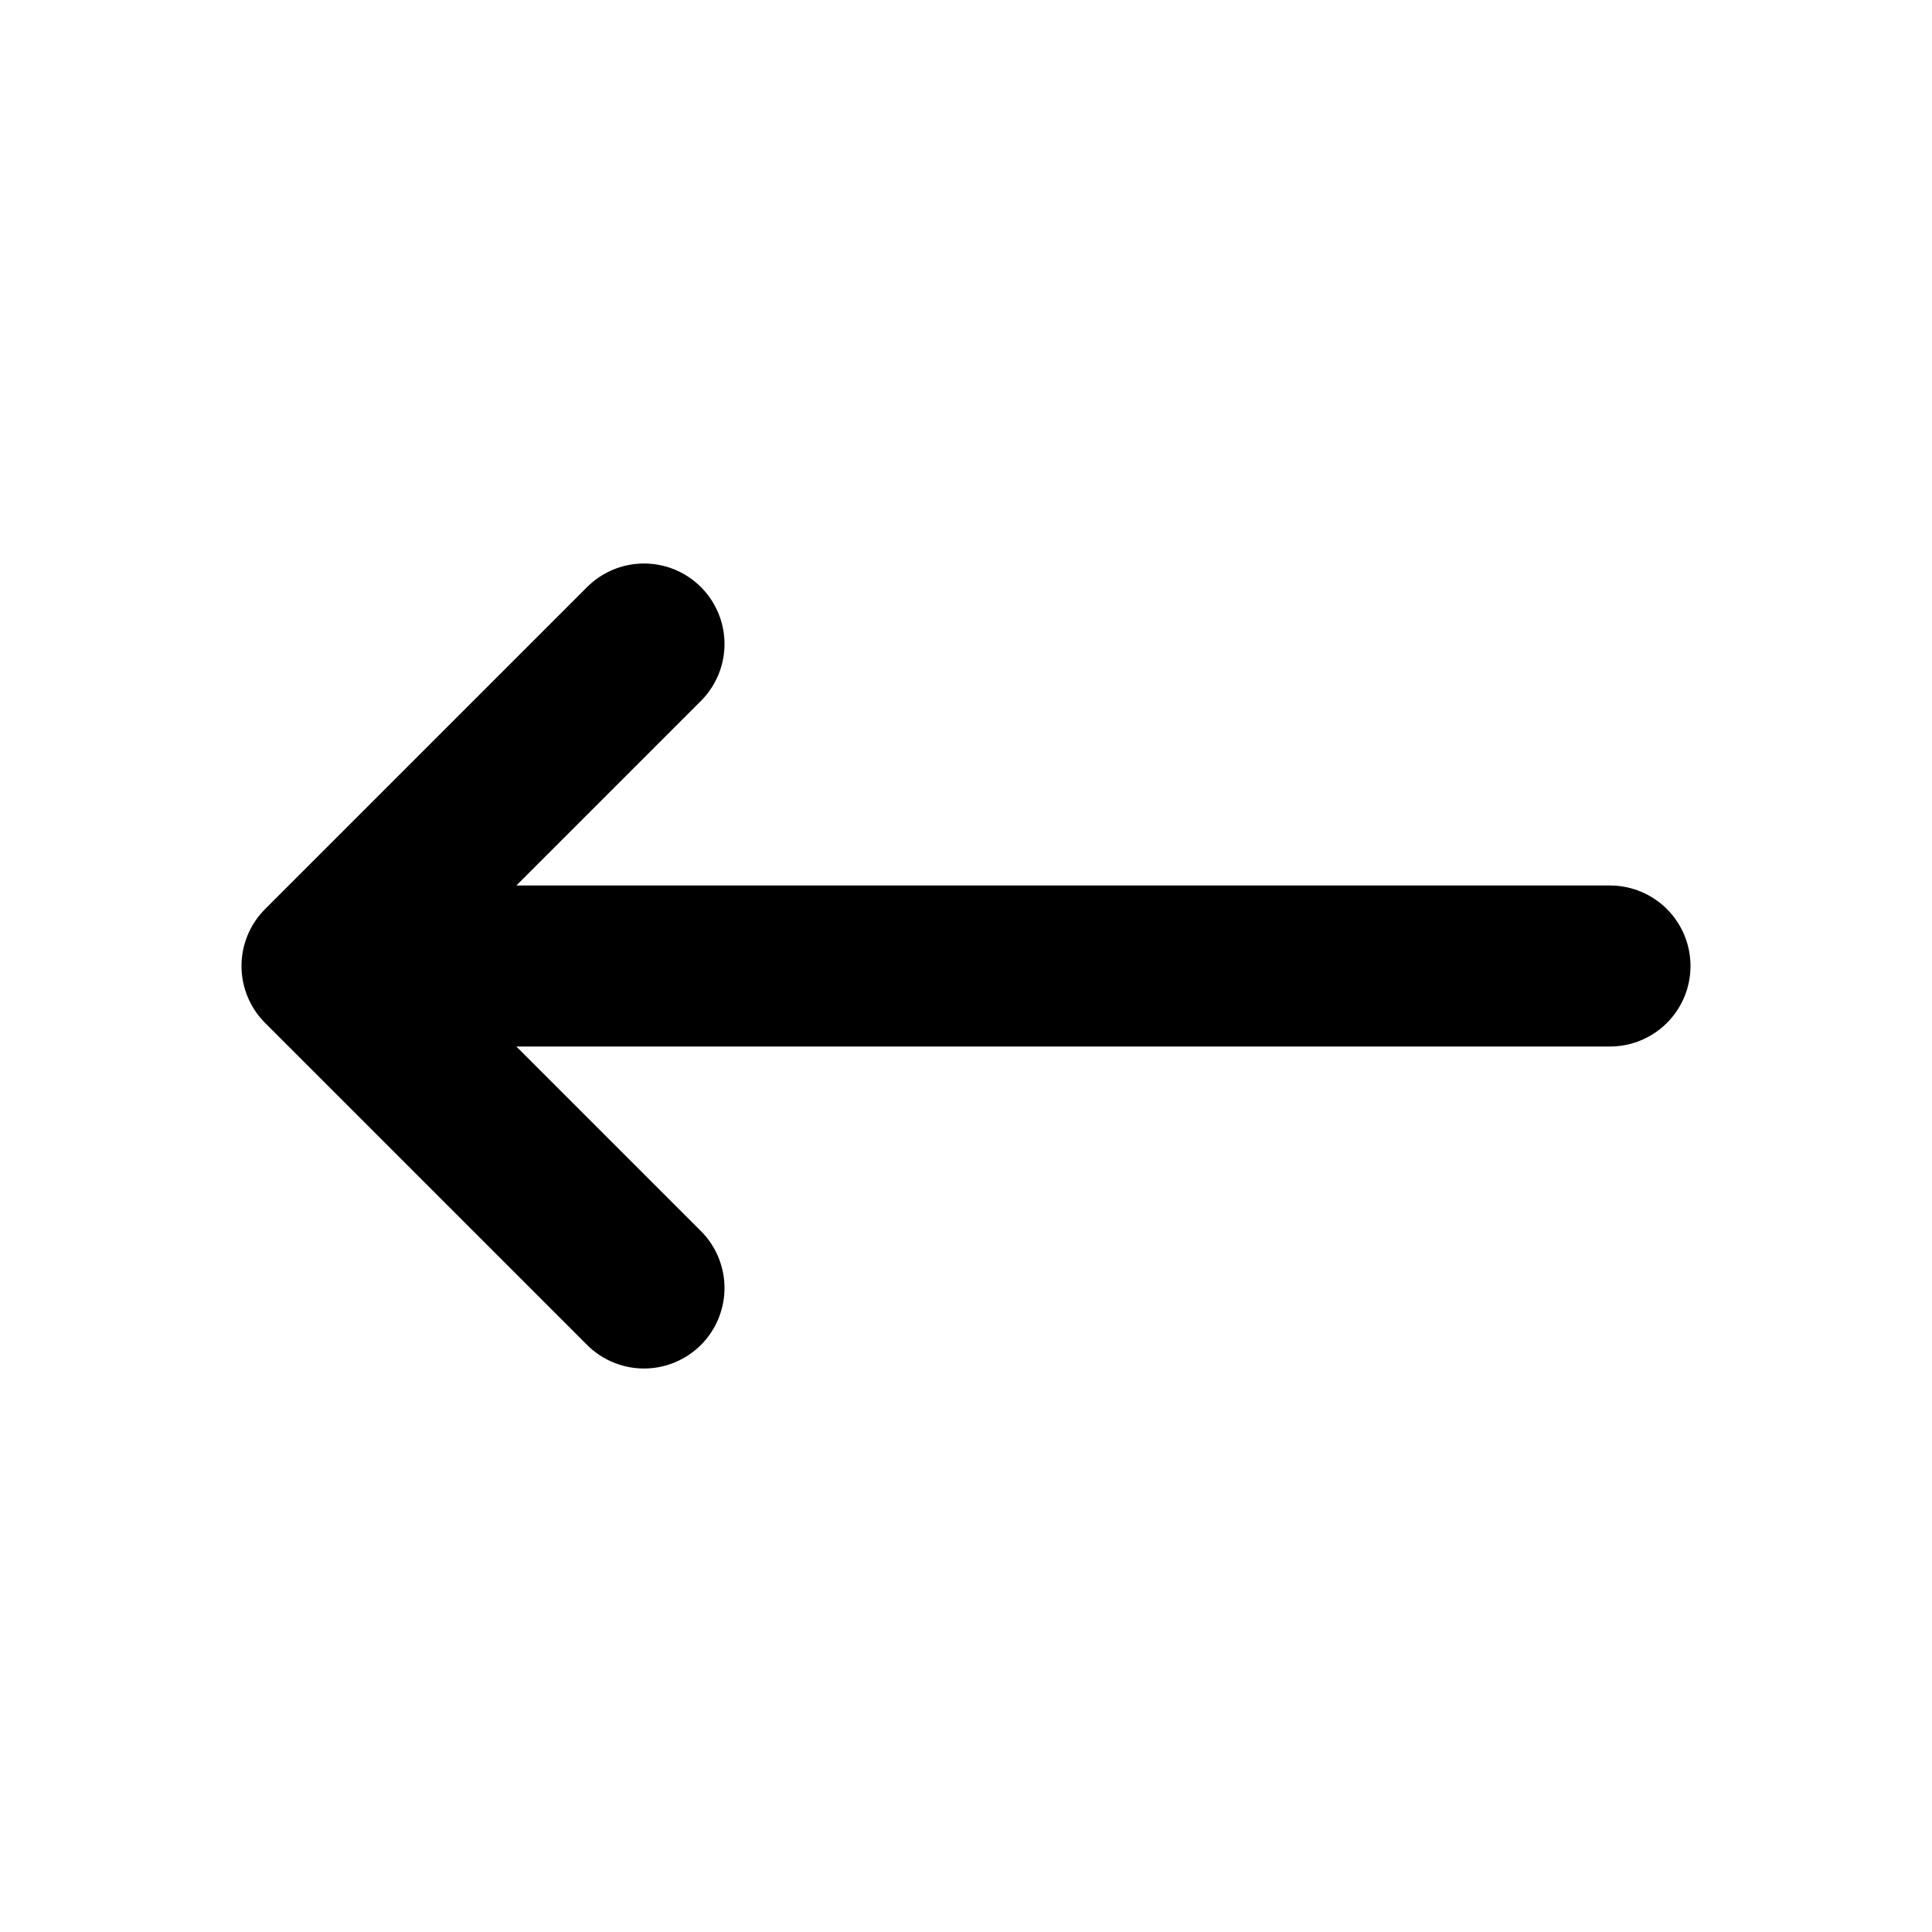
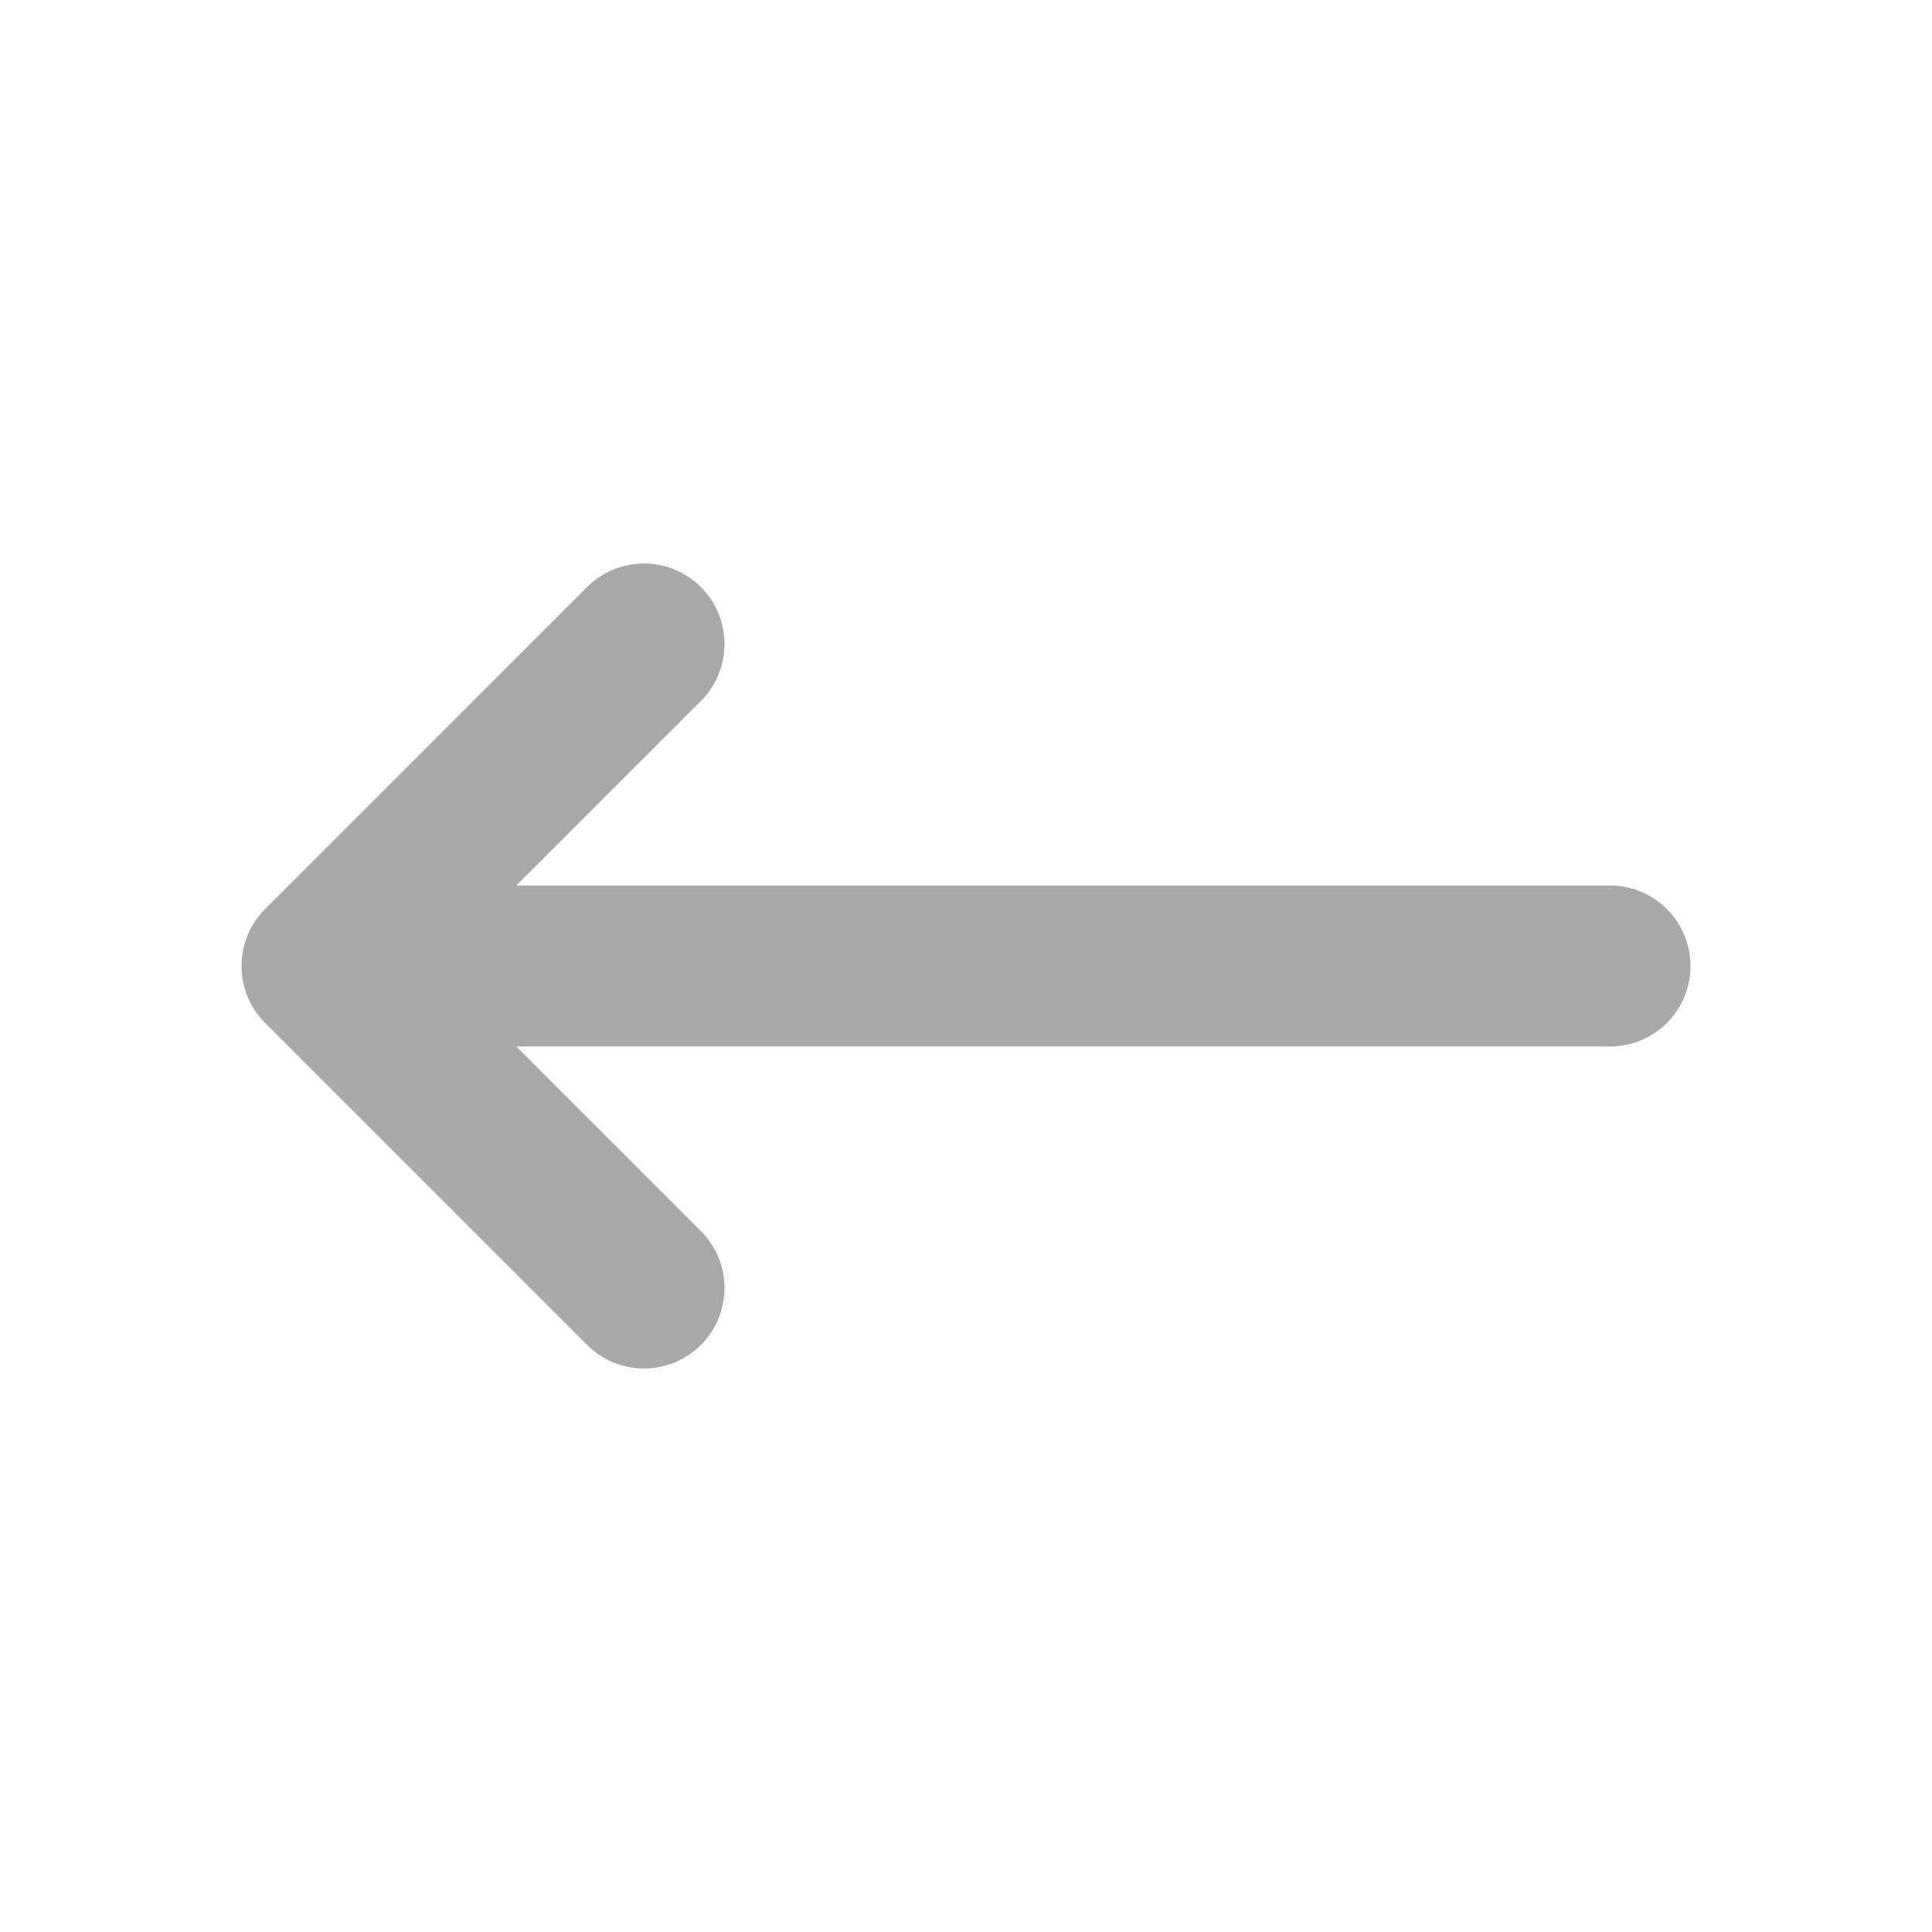
<svg xmlns="http://www.w3.org/2000/svg" width="800px" height="800px" viewBox="0 0 24 24" fill="none">
-   <path d="M4 12H20M4 12L8 8M4 12L8 16" stroke="#000000" stroke-width="2" stroke-linecap="round" stroke-linejoin="round" />
+   <path d="M4 12H20M4 12L8 8M4 12L8 16" stroke="#aaa9a9" stroke-width="2" stroke-linecap="round" stroke-linejoin="round" />
</svg>
